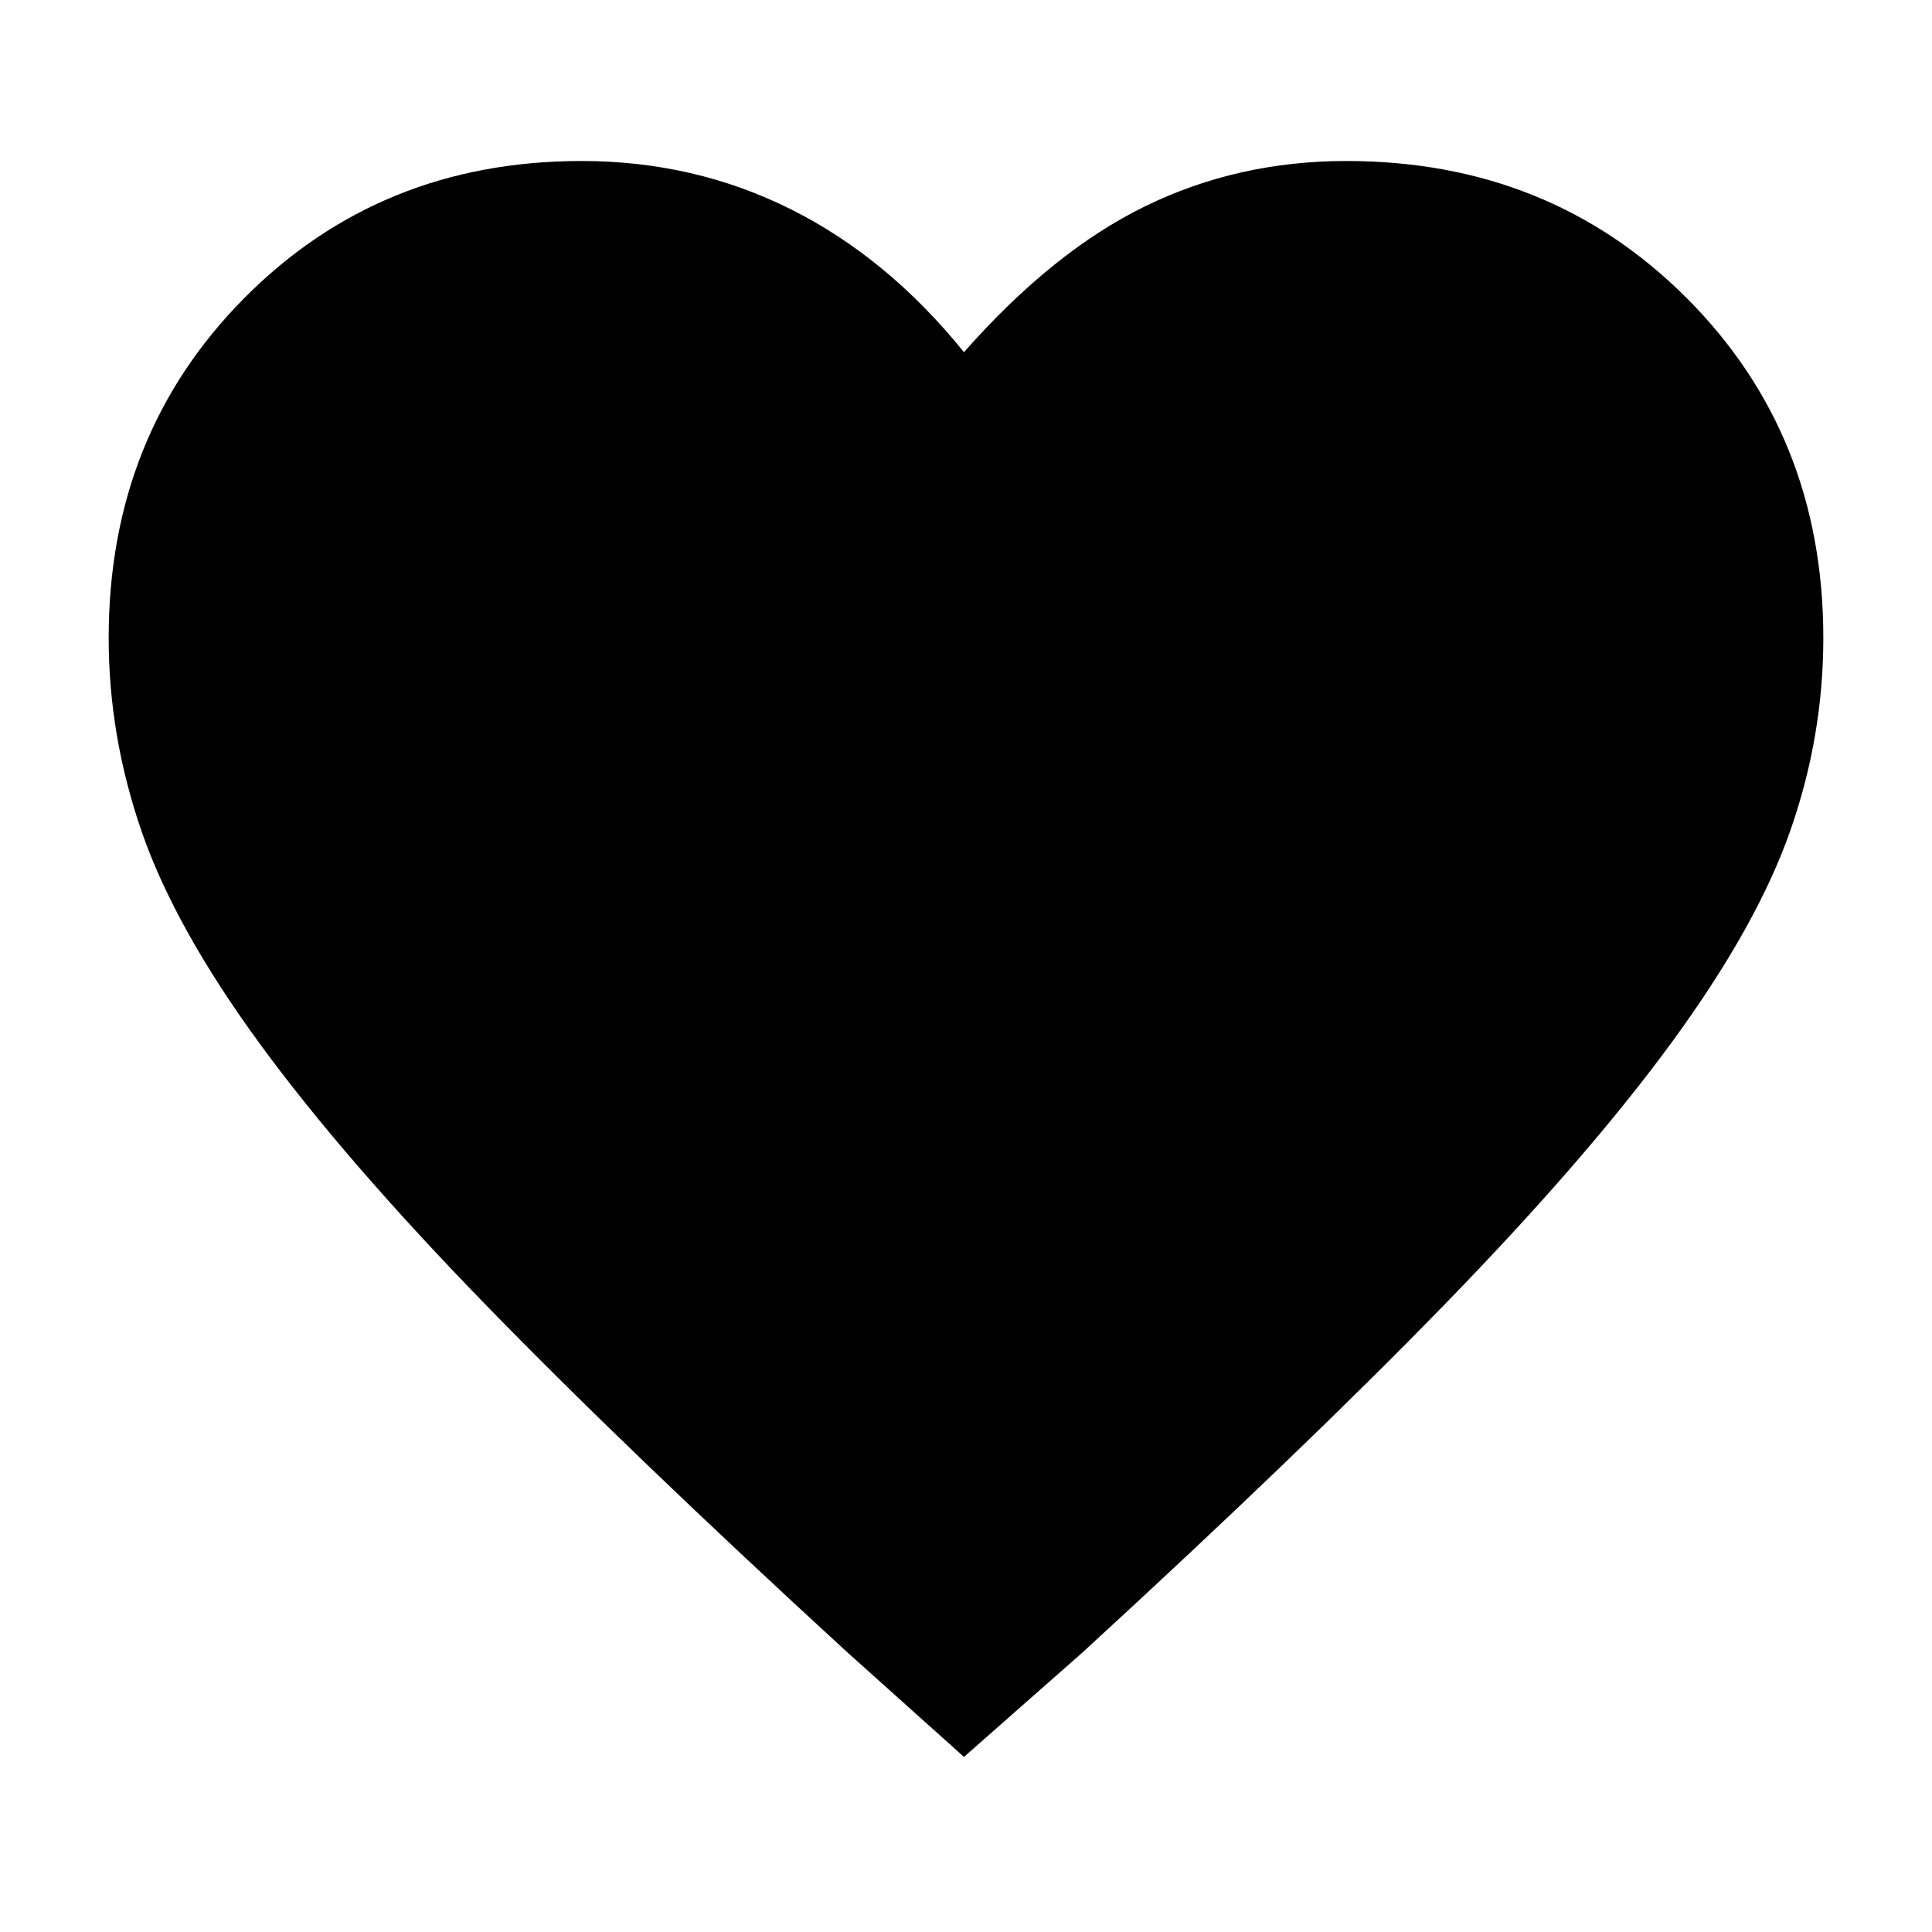
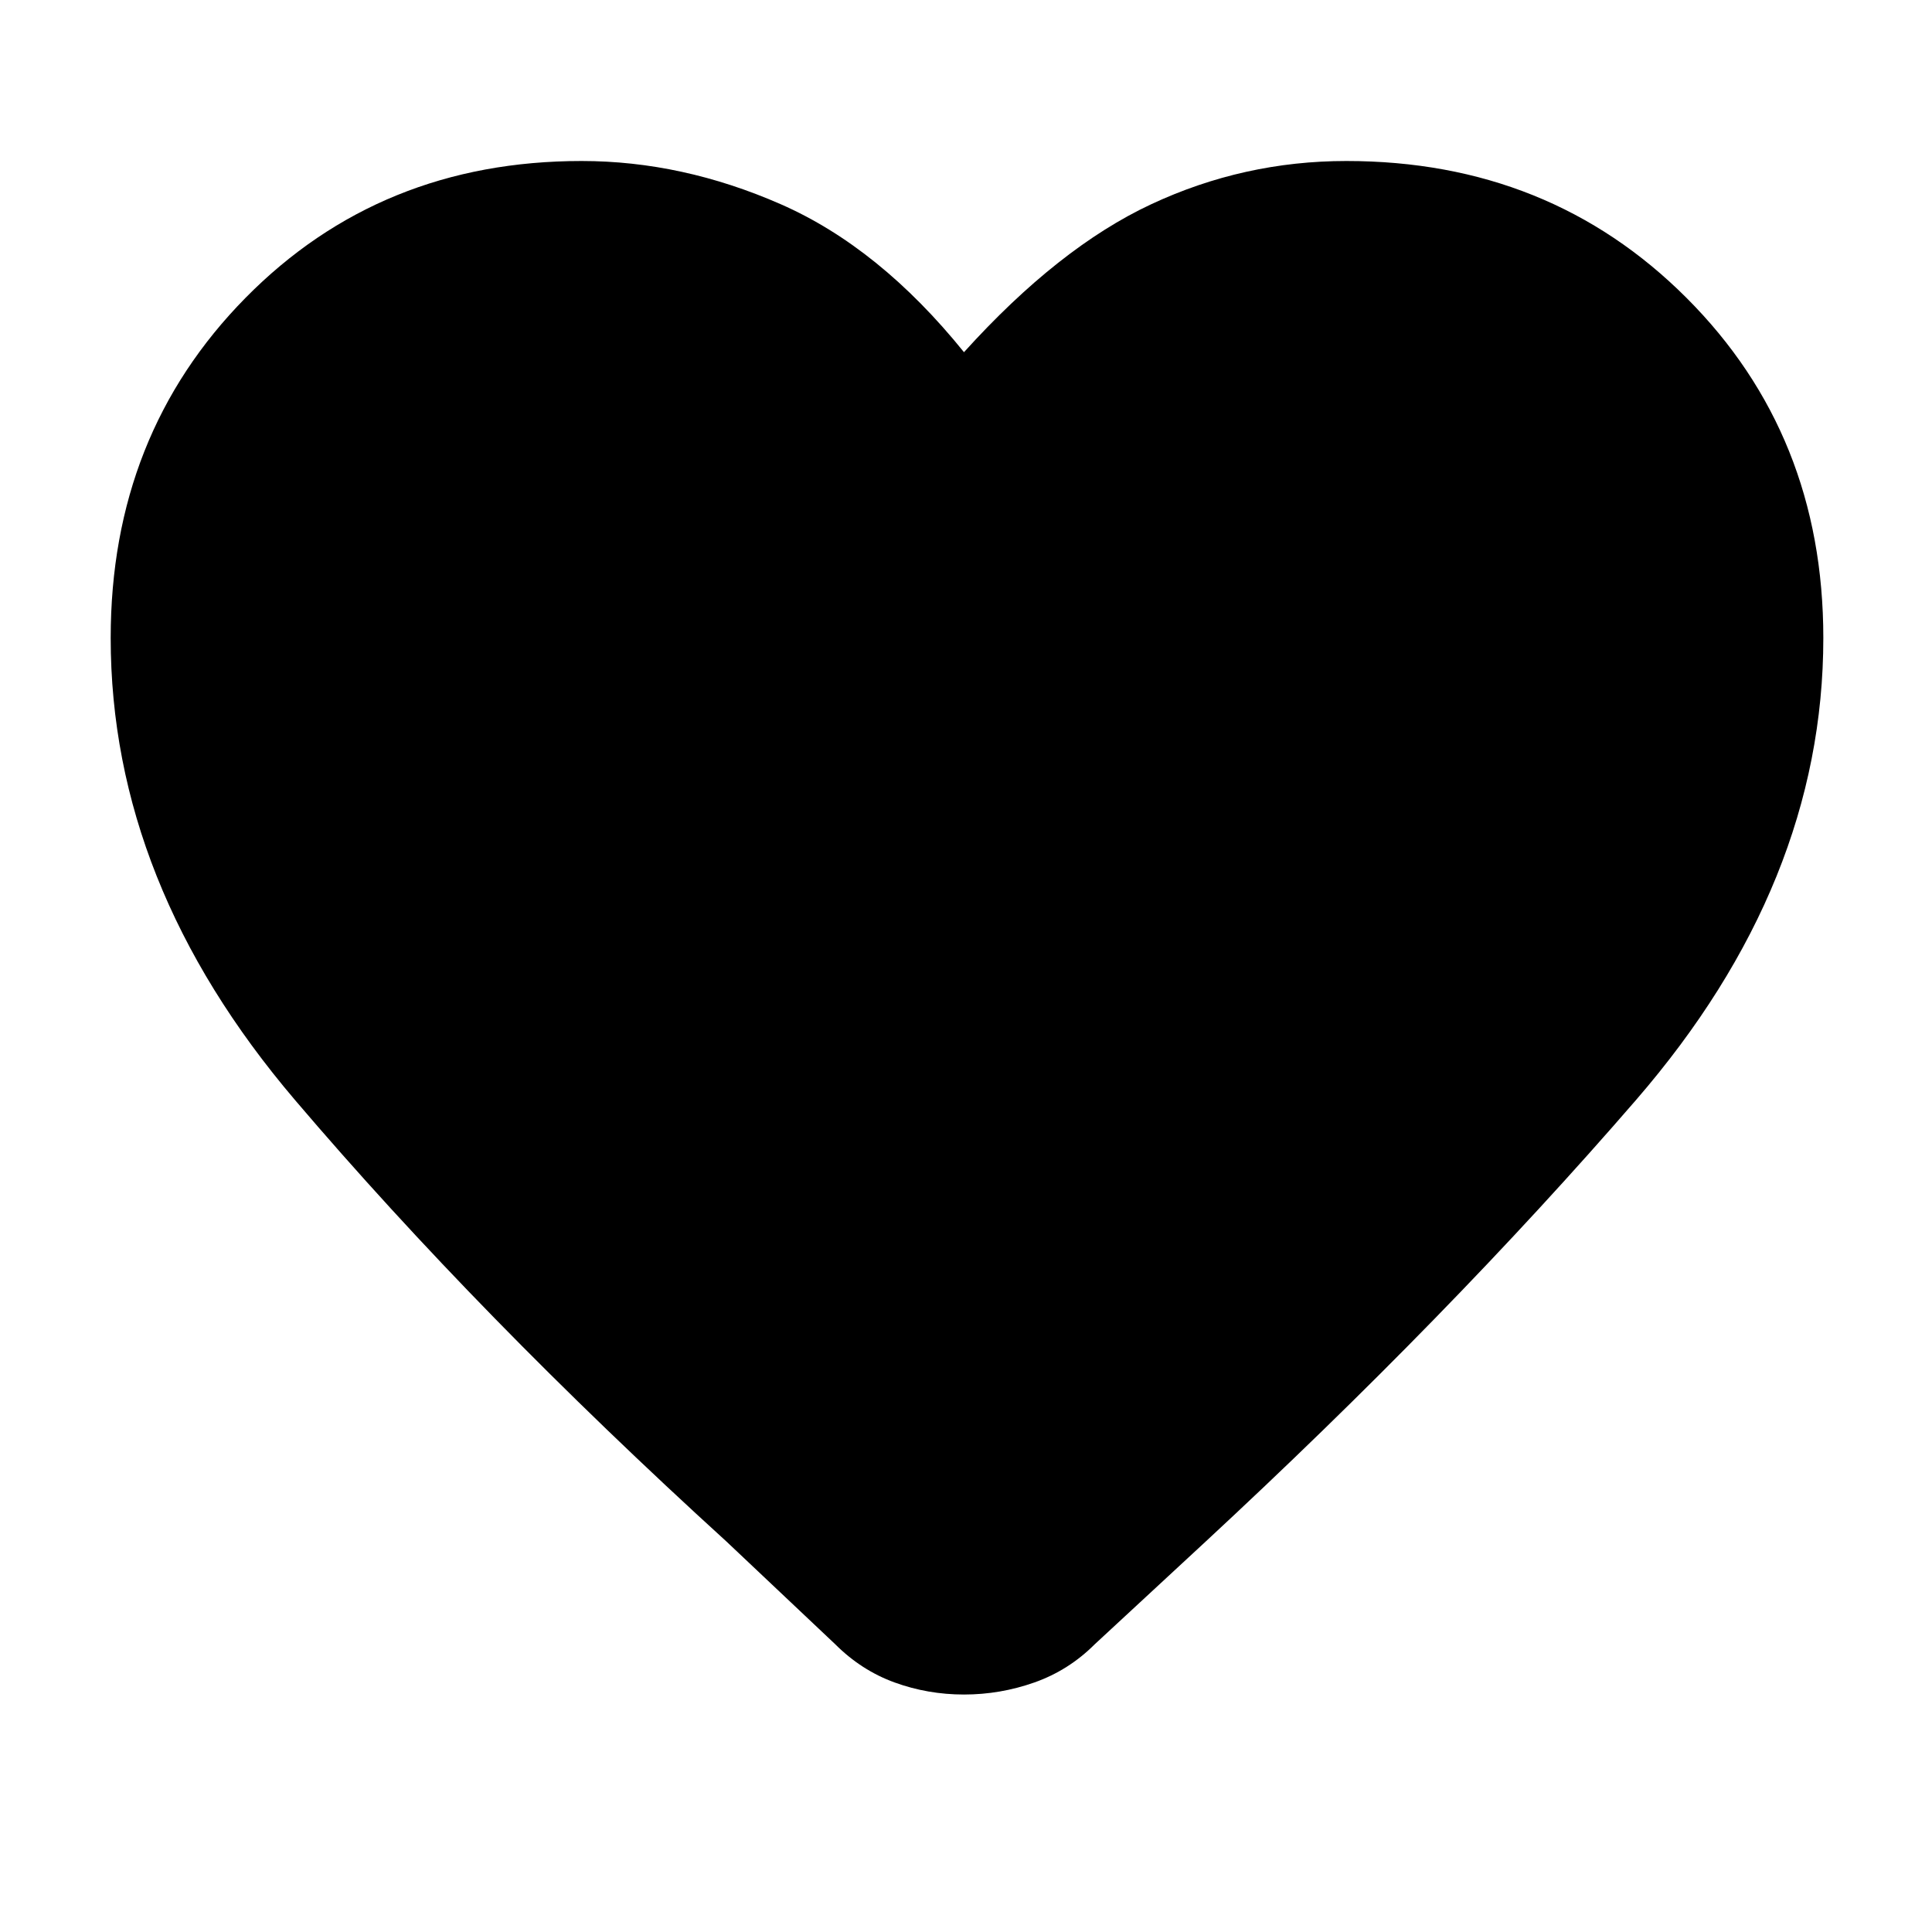
<svg xmlns="http://www.w3.org/2000/svg" height="48" viewBox="0 -960 960 960" width="48">
-   <path d="m479-87-58-52Q312-239 241.5-311.5T129-441.5q-42-57.5-58.5-105T54-643q0-101 67.5-169T289-880q56 0 104 24t86 71q44-50 90-72.5T669-880q101 0 169 68t68 169q0 49-16.5 96T831-442.5Q789-385 718-312T538-139l-59 52Z" />
+   <path d="M479-118q-18 0-34.5-6T415-143l-54-51Q238-306 146.5-413.5T55-643q0-101 67-169t167-68q50 0 99 21.5t91 73.5q47-52 93-73.5t97-21.5q101 0 169 68t68 169q0 122-93 229.5T598-193l-54 50q-13 13-30 19t-35 6Z" />
</svg>
